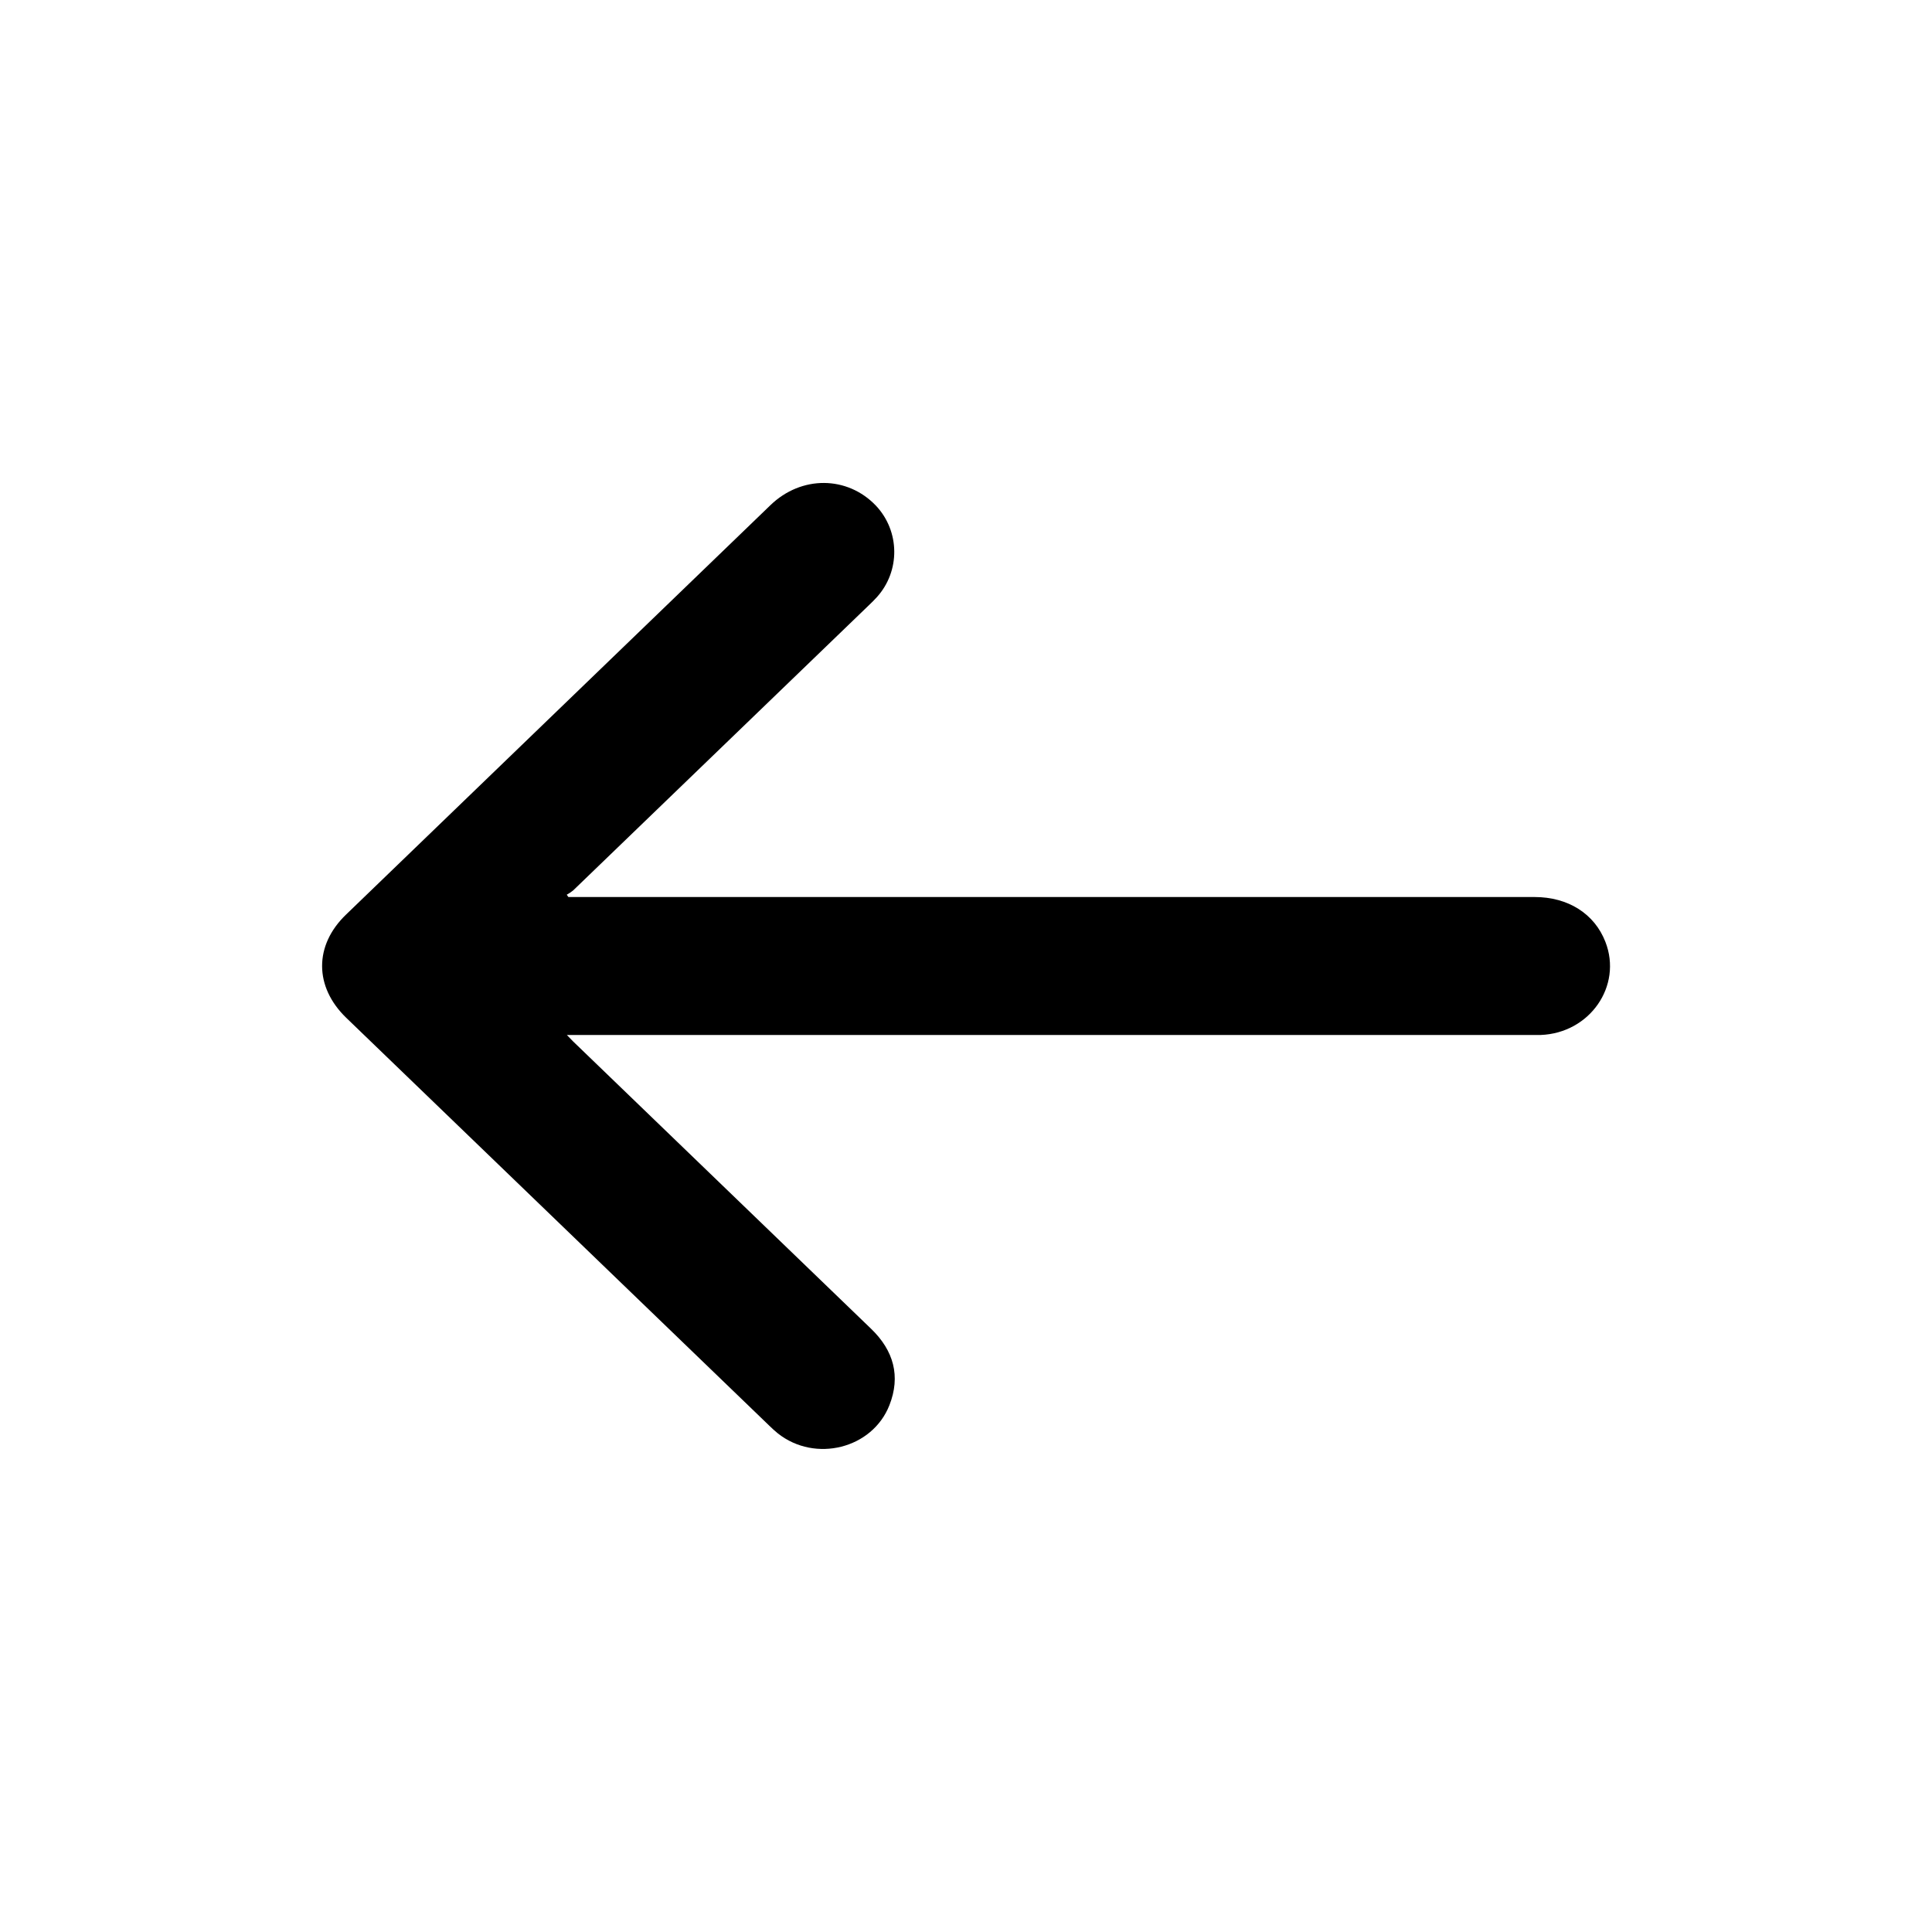
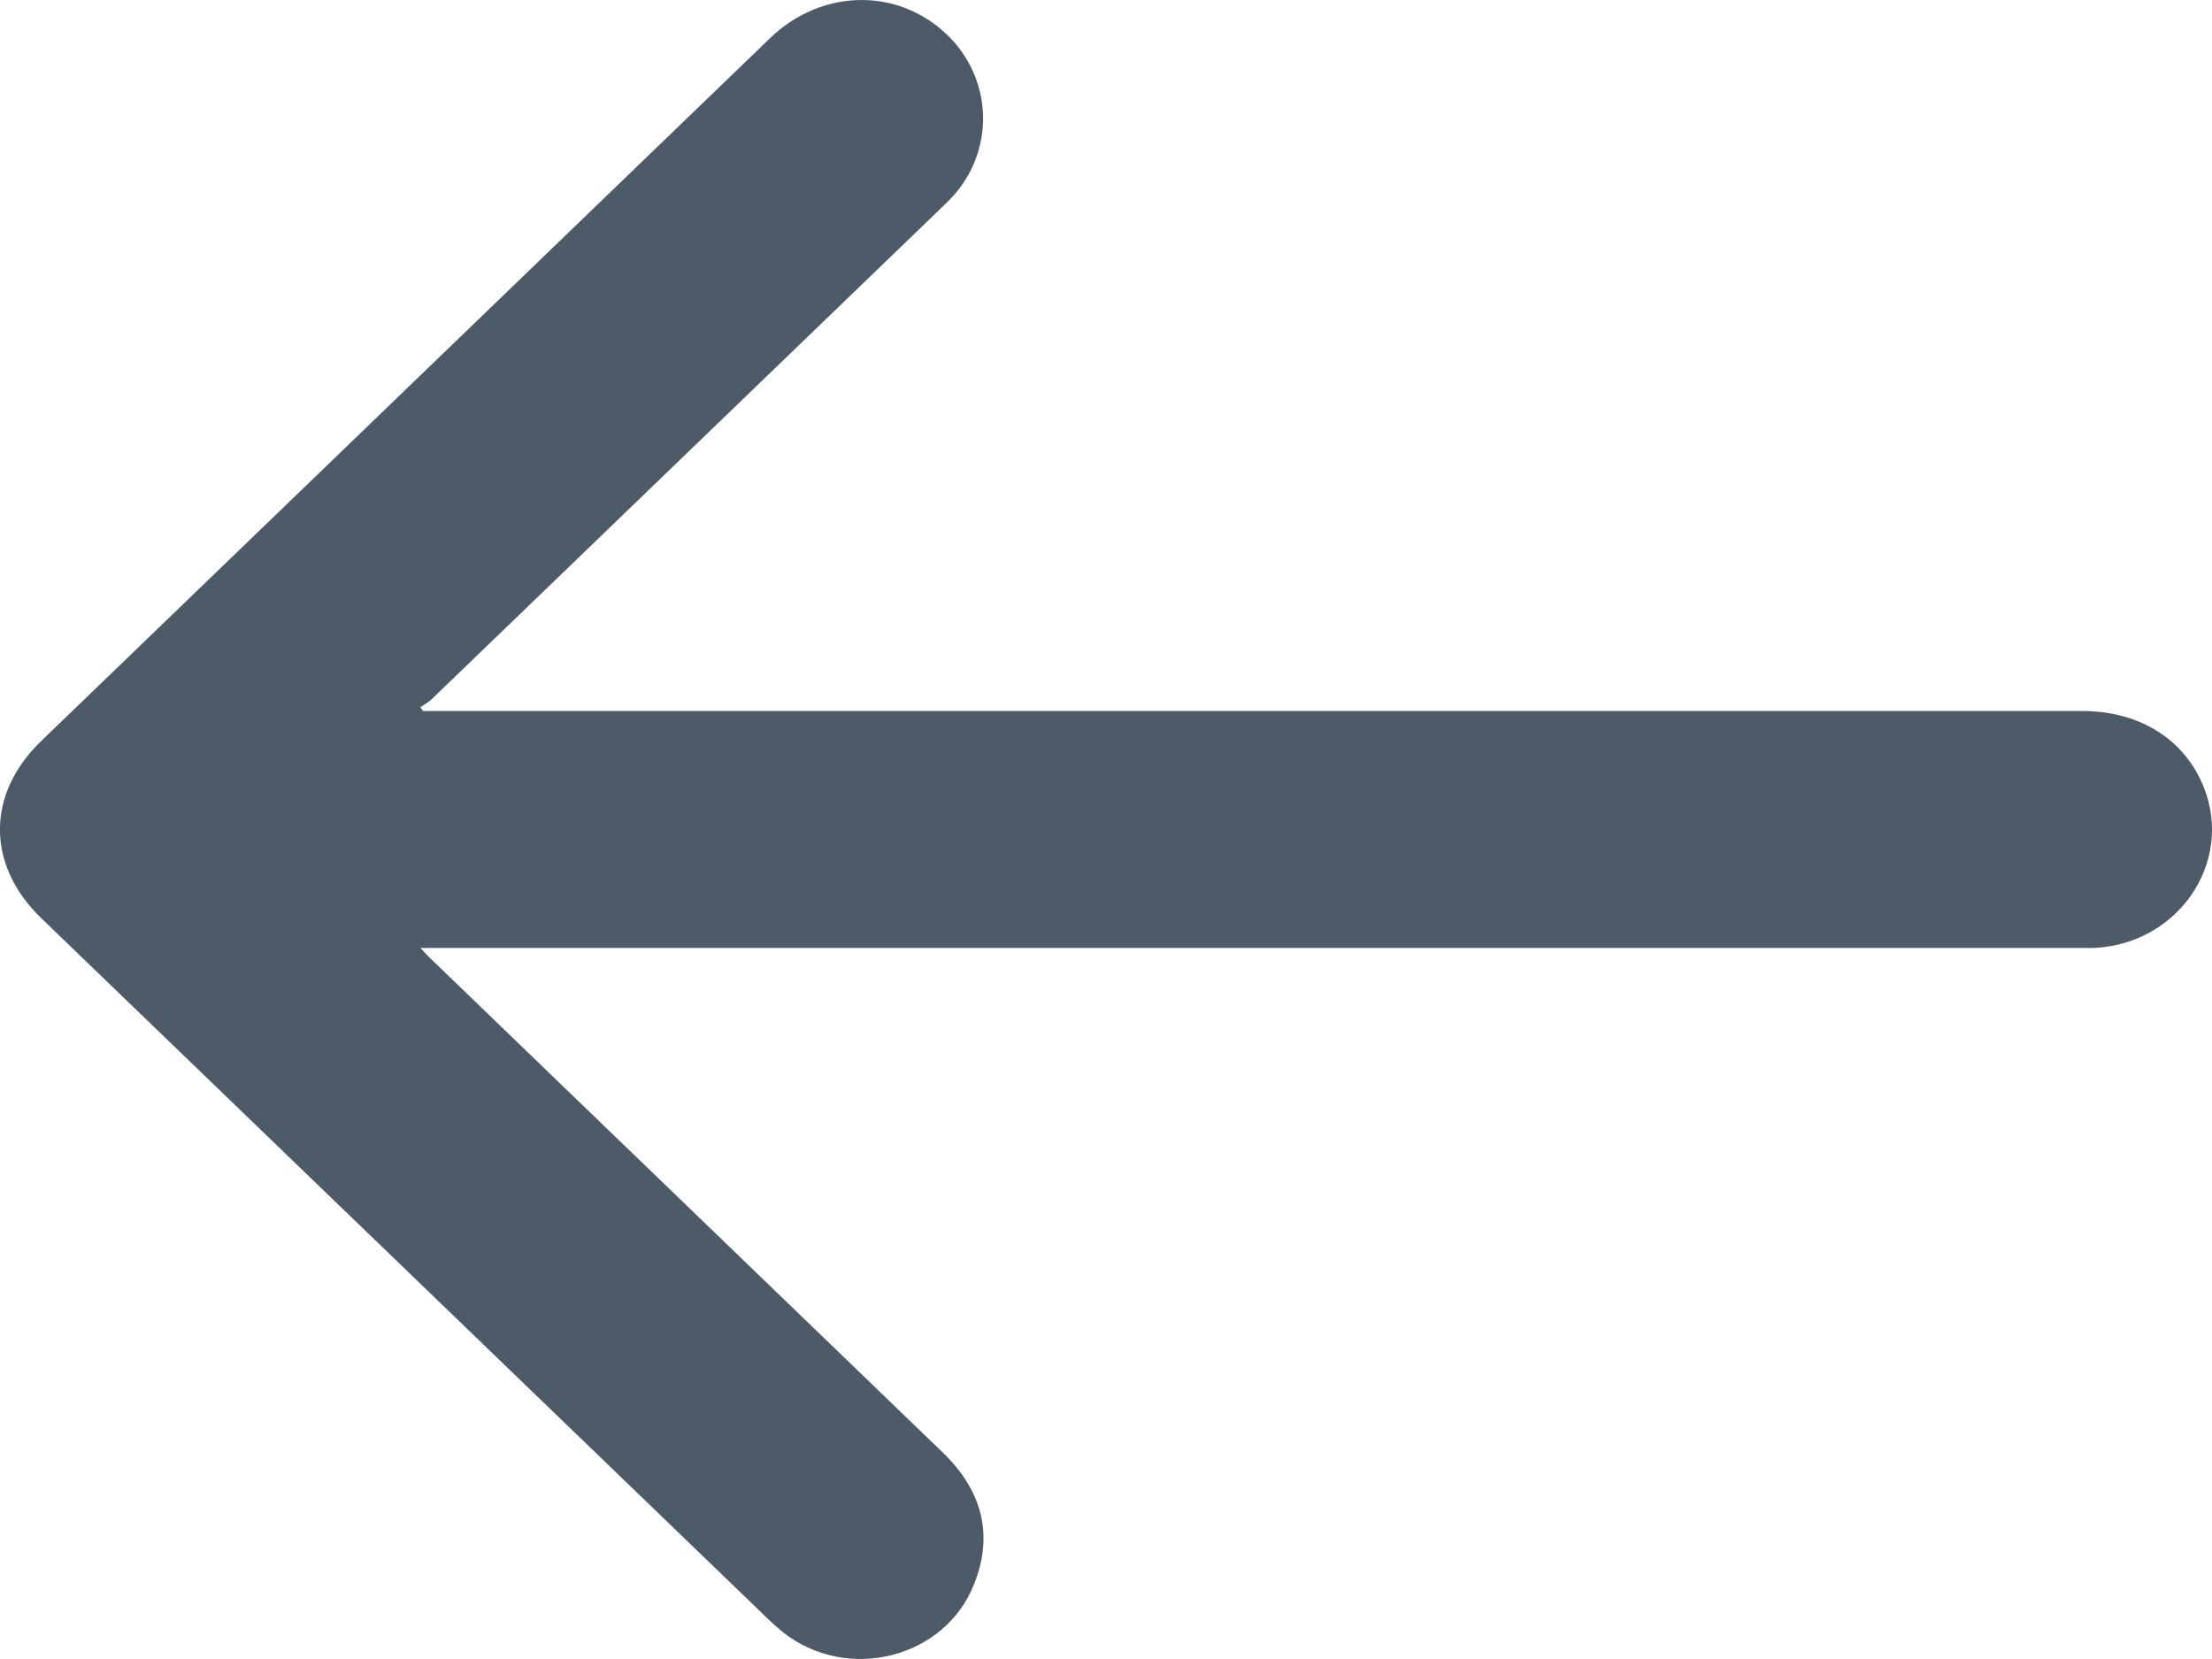
- <svg xmlns="http://www.w3.org/2000/svg" width="20" height="20">
-   <path d="M5.884 9.286h10.002c.347 0 .62.173.733.464.178.457-.162.945-.67.964H5.868l.064.066 3.085 2.975c.235.226.308.492.19.792-.177.45-.768.597-1.154.292a1.18 1.18 0 01-.089-.08l-4.38-4.223c-.332-.321-.333-.75-.002-1.068L7.975 5.23c.32-.31.797-.306 1.093.005a.699.699 0 01.01.946c-.027.03-.055.057-.084.085L5.933 9.218a.456.456 0 01-.066.044l.017.024z" />
+ <svg xmlns="http://www.w3.org/2000/svg" width="16" height="12" fill="none">
+   <path d="M3.06 5.143h12.003c.416 0 .744.208.88.557.213.548-.195 1.134-.804 1.157H3.041c.033.035.054.058.076.079l3.702 3.57c.282.272.37.59.228.95-.212.542-.921.717-1.384.35a1.415 1.415 0 01-.107-.095L.3 6.643C-.1 6.258-.1 5.744.297 5.361L5.57.276c.385-.371.957-.367 1.311.006a.84.84 0 01.23.566.839.839 0 01-.217.57c-.032.035-.067.068-.101.101a8849.492 8849.492 0 01-3.674 3.542.547.547 0 01-.079.054l.02.028z" fill="#4D5B68" />
</svg>
